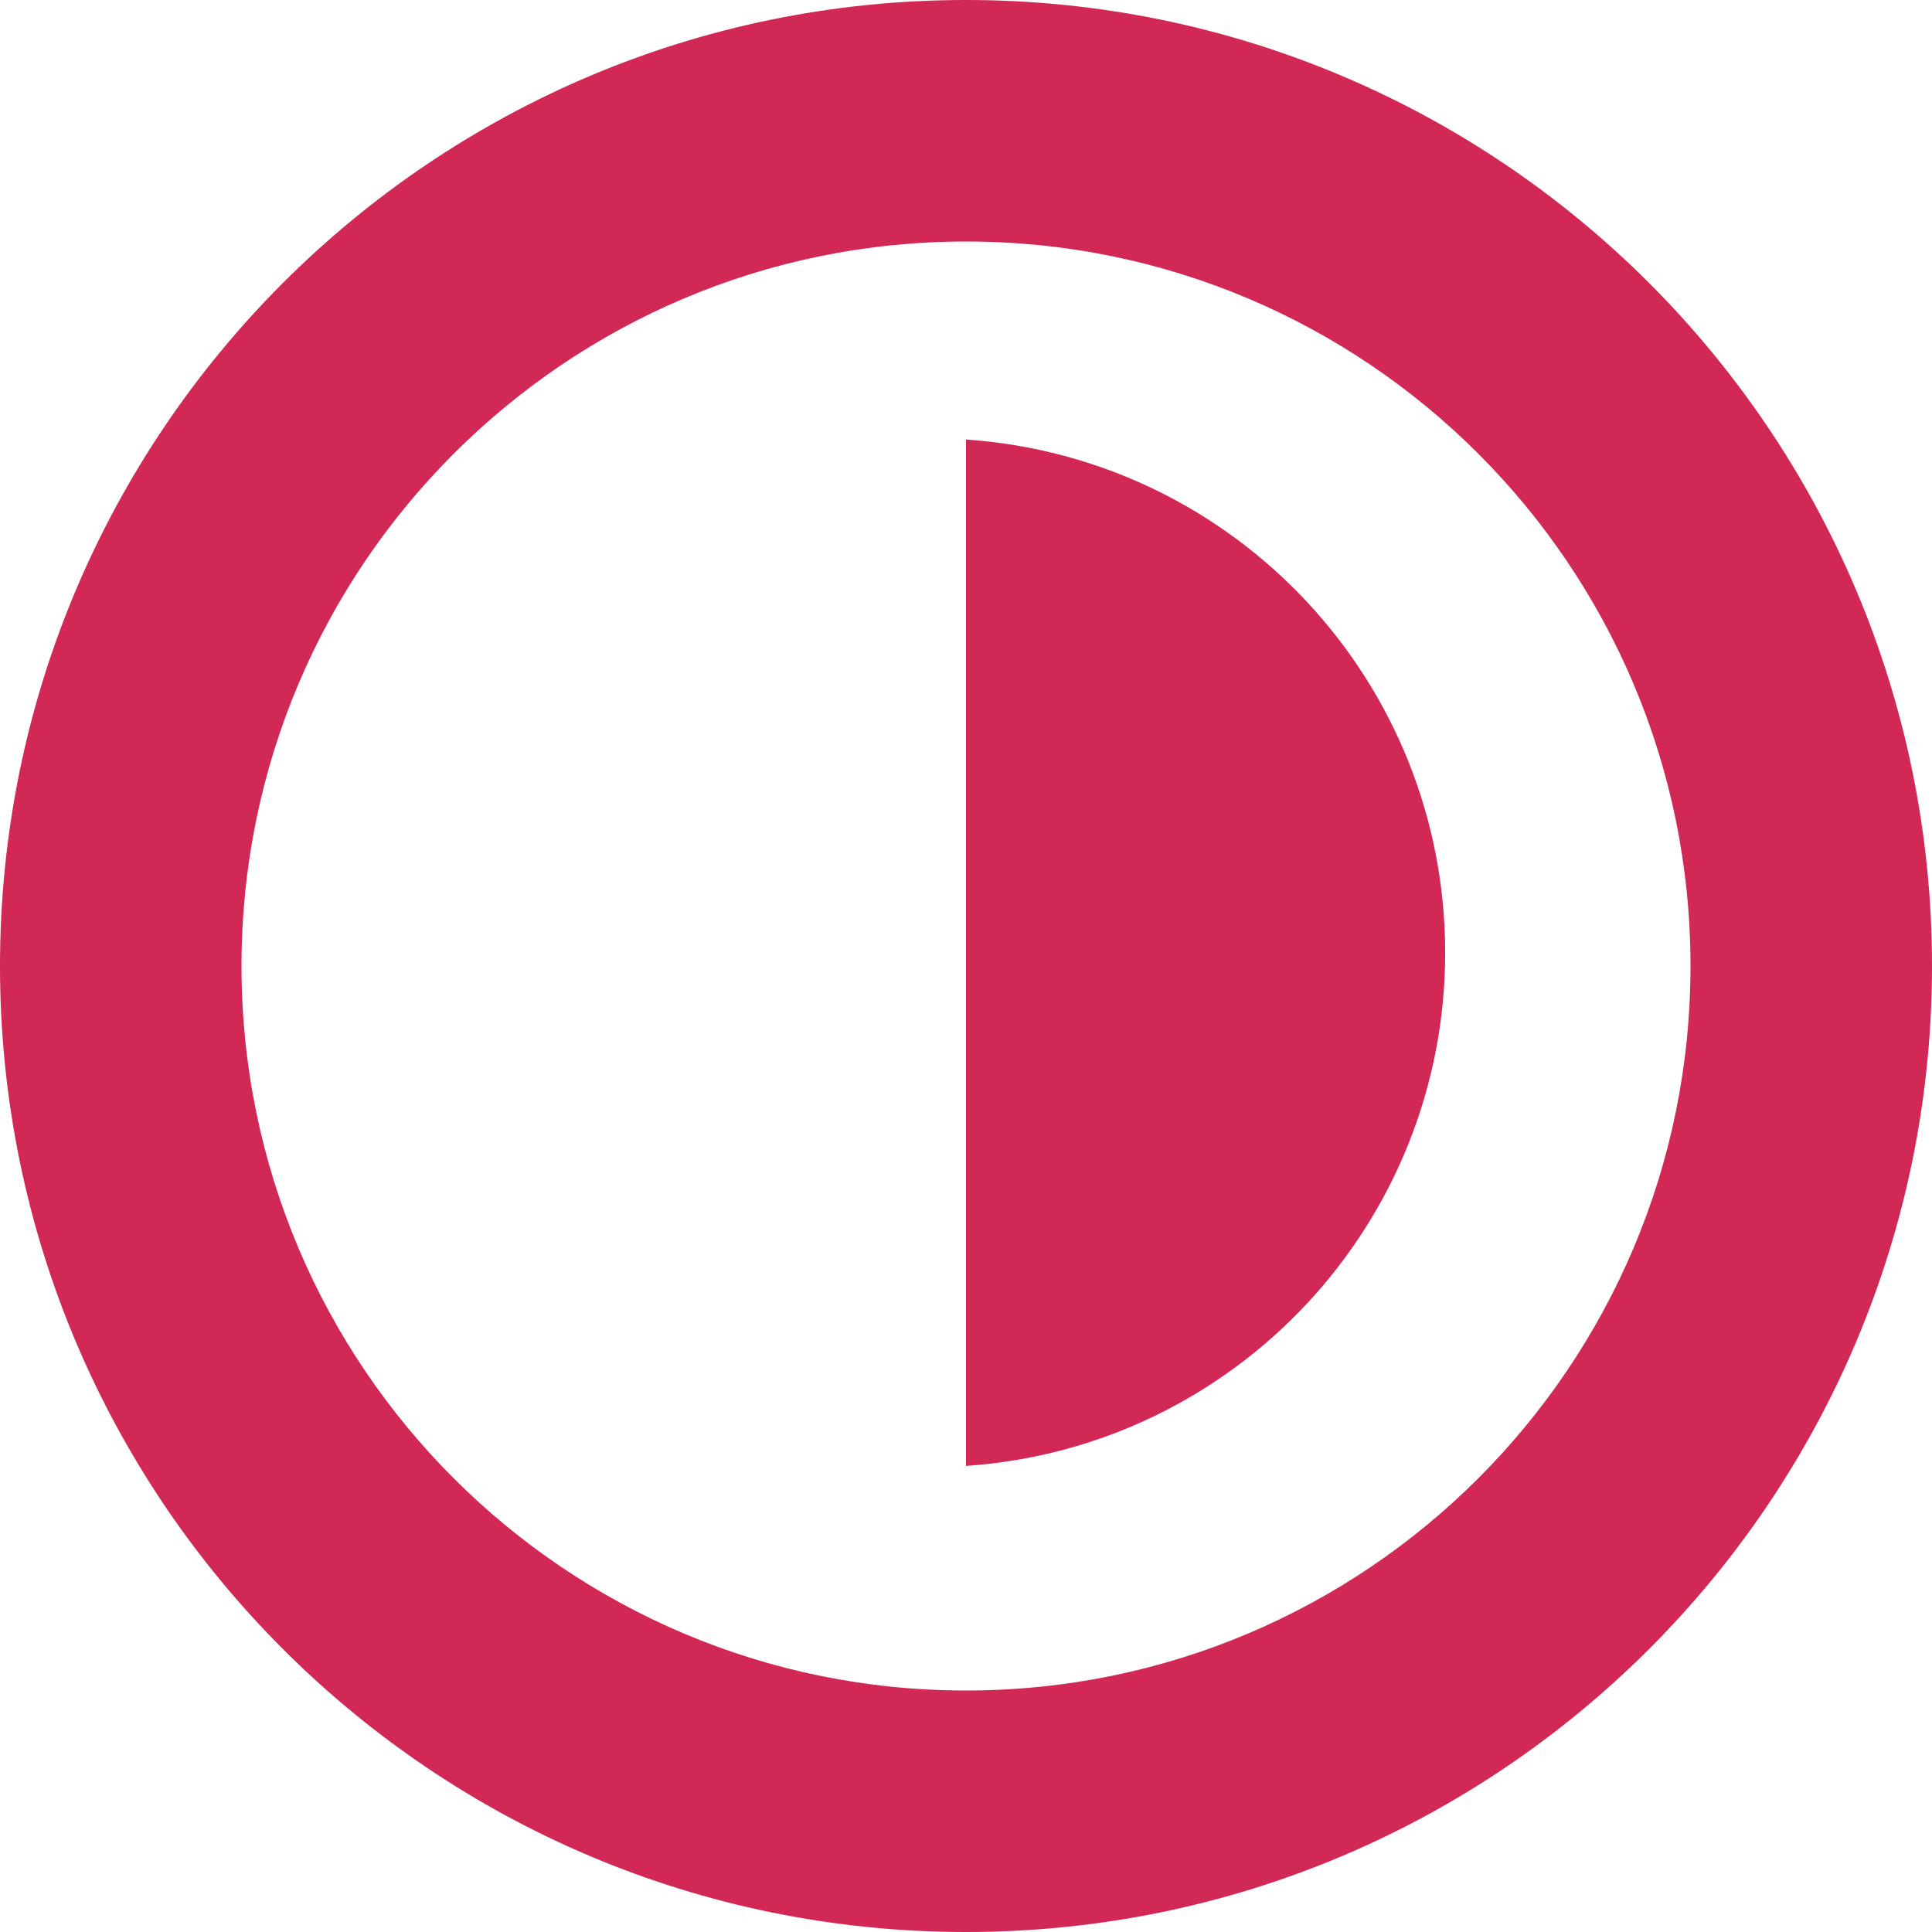
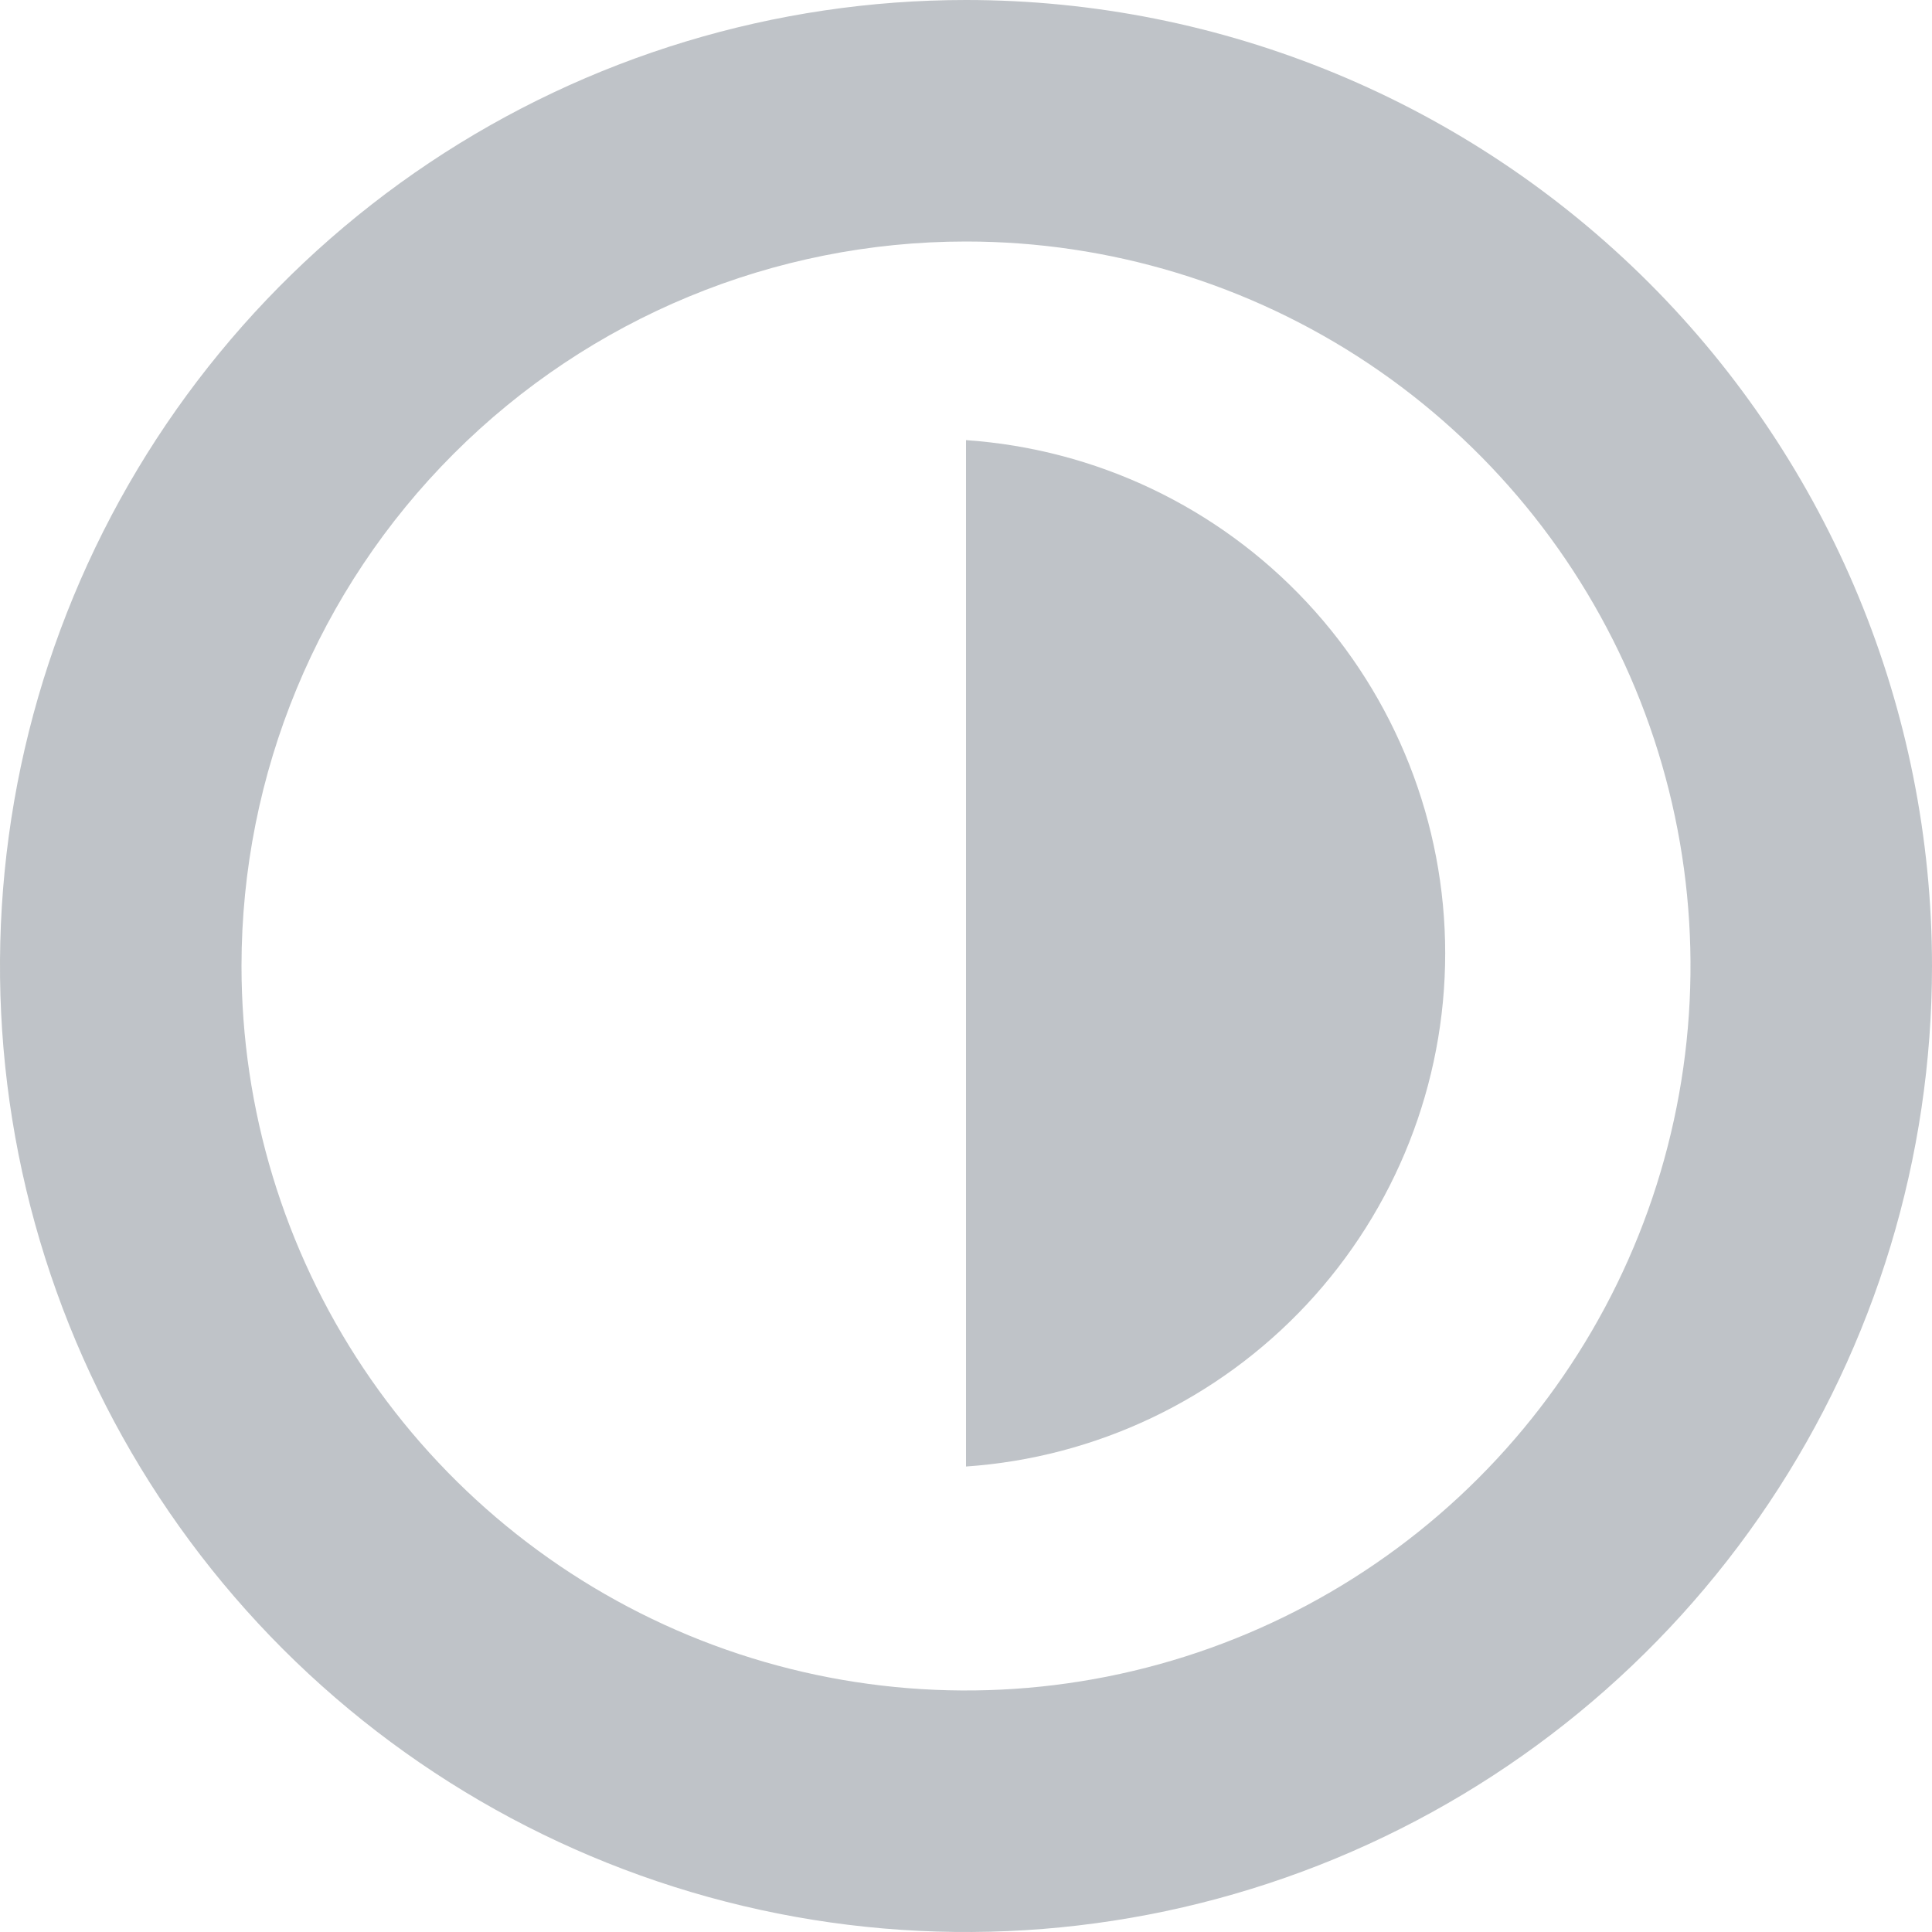
- <svg xmlns="http://www.w3.org/2000/svg" width="16" height="16" fill="none">
-   <path d="M8 2a6 6 0 1 1 0 12A6 6 0 0 1 8 2Zm0-2a8 8 0 1 0 0 16A8 8 0 0 0 8 0Z" fill="#D22856" />
-   <path d="M8 12.14a4.26 4.26 0 0 0 0-8.5" fill="#D22856" />
+ <svg xmlns="http://www.w3.org/2000/svg" width="32" height="32" viewBox="0 0 32 32" fill="none">
+   <g opacity="0.3">
+     <path d="M16 4C18.373 4 20.694 4.704 22.667 6.022C24.64 7.341 26.178 9.215 27.087 11.408C27.995 13.601 28.233 16.013 27.769 18.341C27.306 20.669 26.163 22.807 24.485 24.485C22.807 26.163 20.669 27.306 18.341 27.769C16.013 28.232 13.601 27.995 11.408 27.087C9.215 26.178 7.341 24.64 6.022 22.667C4.704 20.694 4 18.373 4 16C4 12.817 5.264 9.765 7.515 7.515C9.765 5.264 12.817 4 16 4ZM16 0C12.835 0 9.742 0.938 7.111 2.696C4.48 4.455 2.429 6.953 1.218 9.877C0.007 12.801 -0.31 16.018 0.307 19.121C0.925 22.225 2.449 25.076 4.686 27.314C6.924 29.551 9.775 31.075 12.879 31.693C15.982 32.31 19.199 31.993 22.123 30.782C25.047 29.571 27.545 27.52 29.303 24.889C31.062 22.258 32 19.165 32 16C32 11.757 30.314 7.687 27.314 4.686C24.313 1.686 20.244 0 16 0Z" fill="#283645" />
+     <path d="M16 24.29C18.154 24.142 20.171 23.182 21.644 21.605C23.117 20.027 23.937 17.949 23.937 15.79C23.937 13.631 23.117 11.553 21.644 9.975C20.171 8.398 18.154 7.438 16 7.29" fill="#283645" />
+   </g>
</svg>
